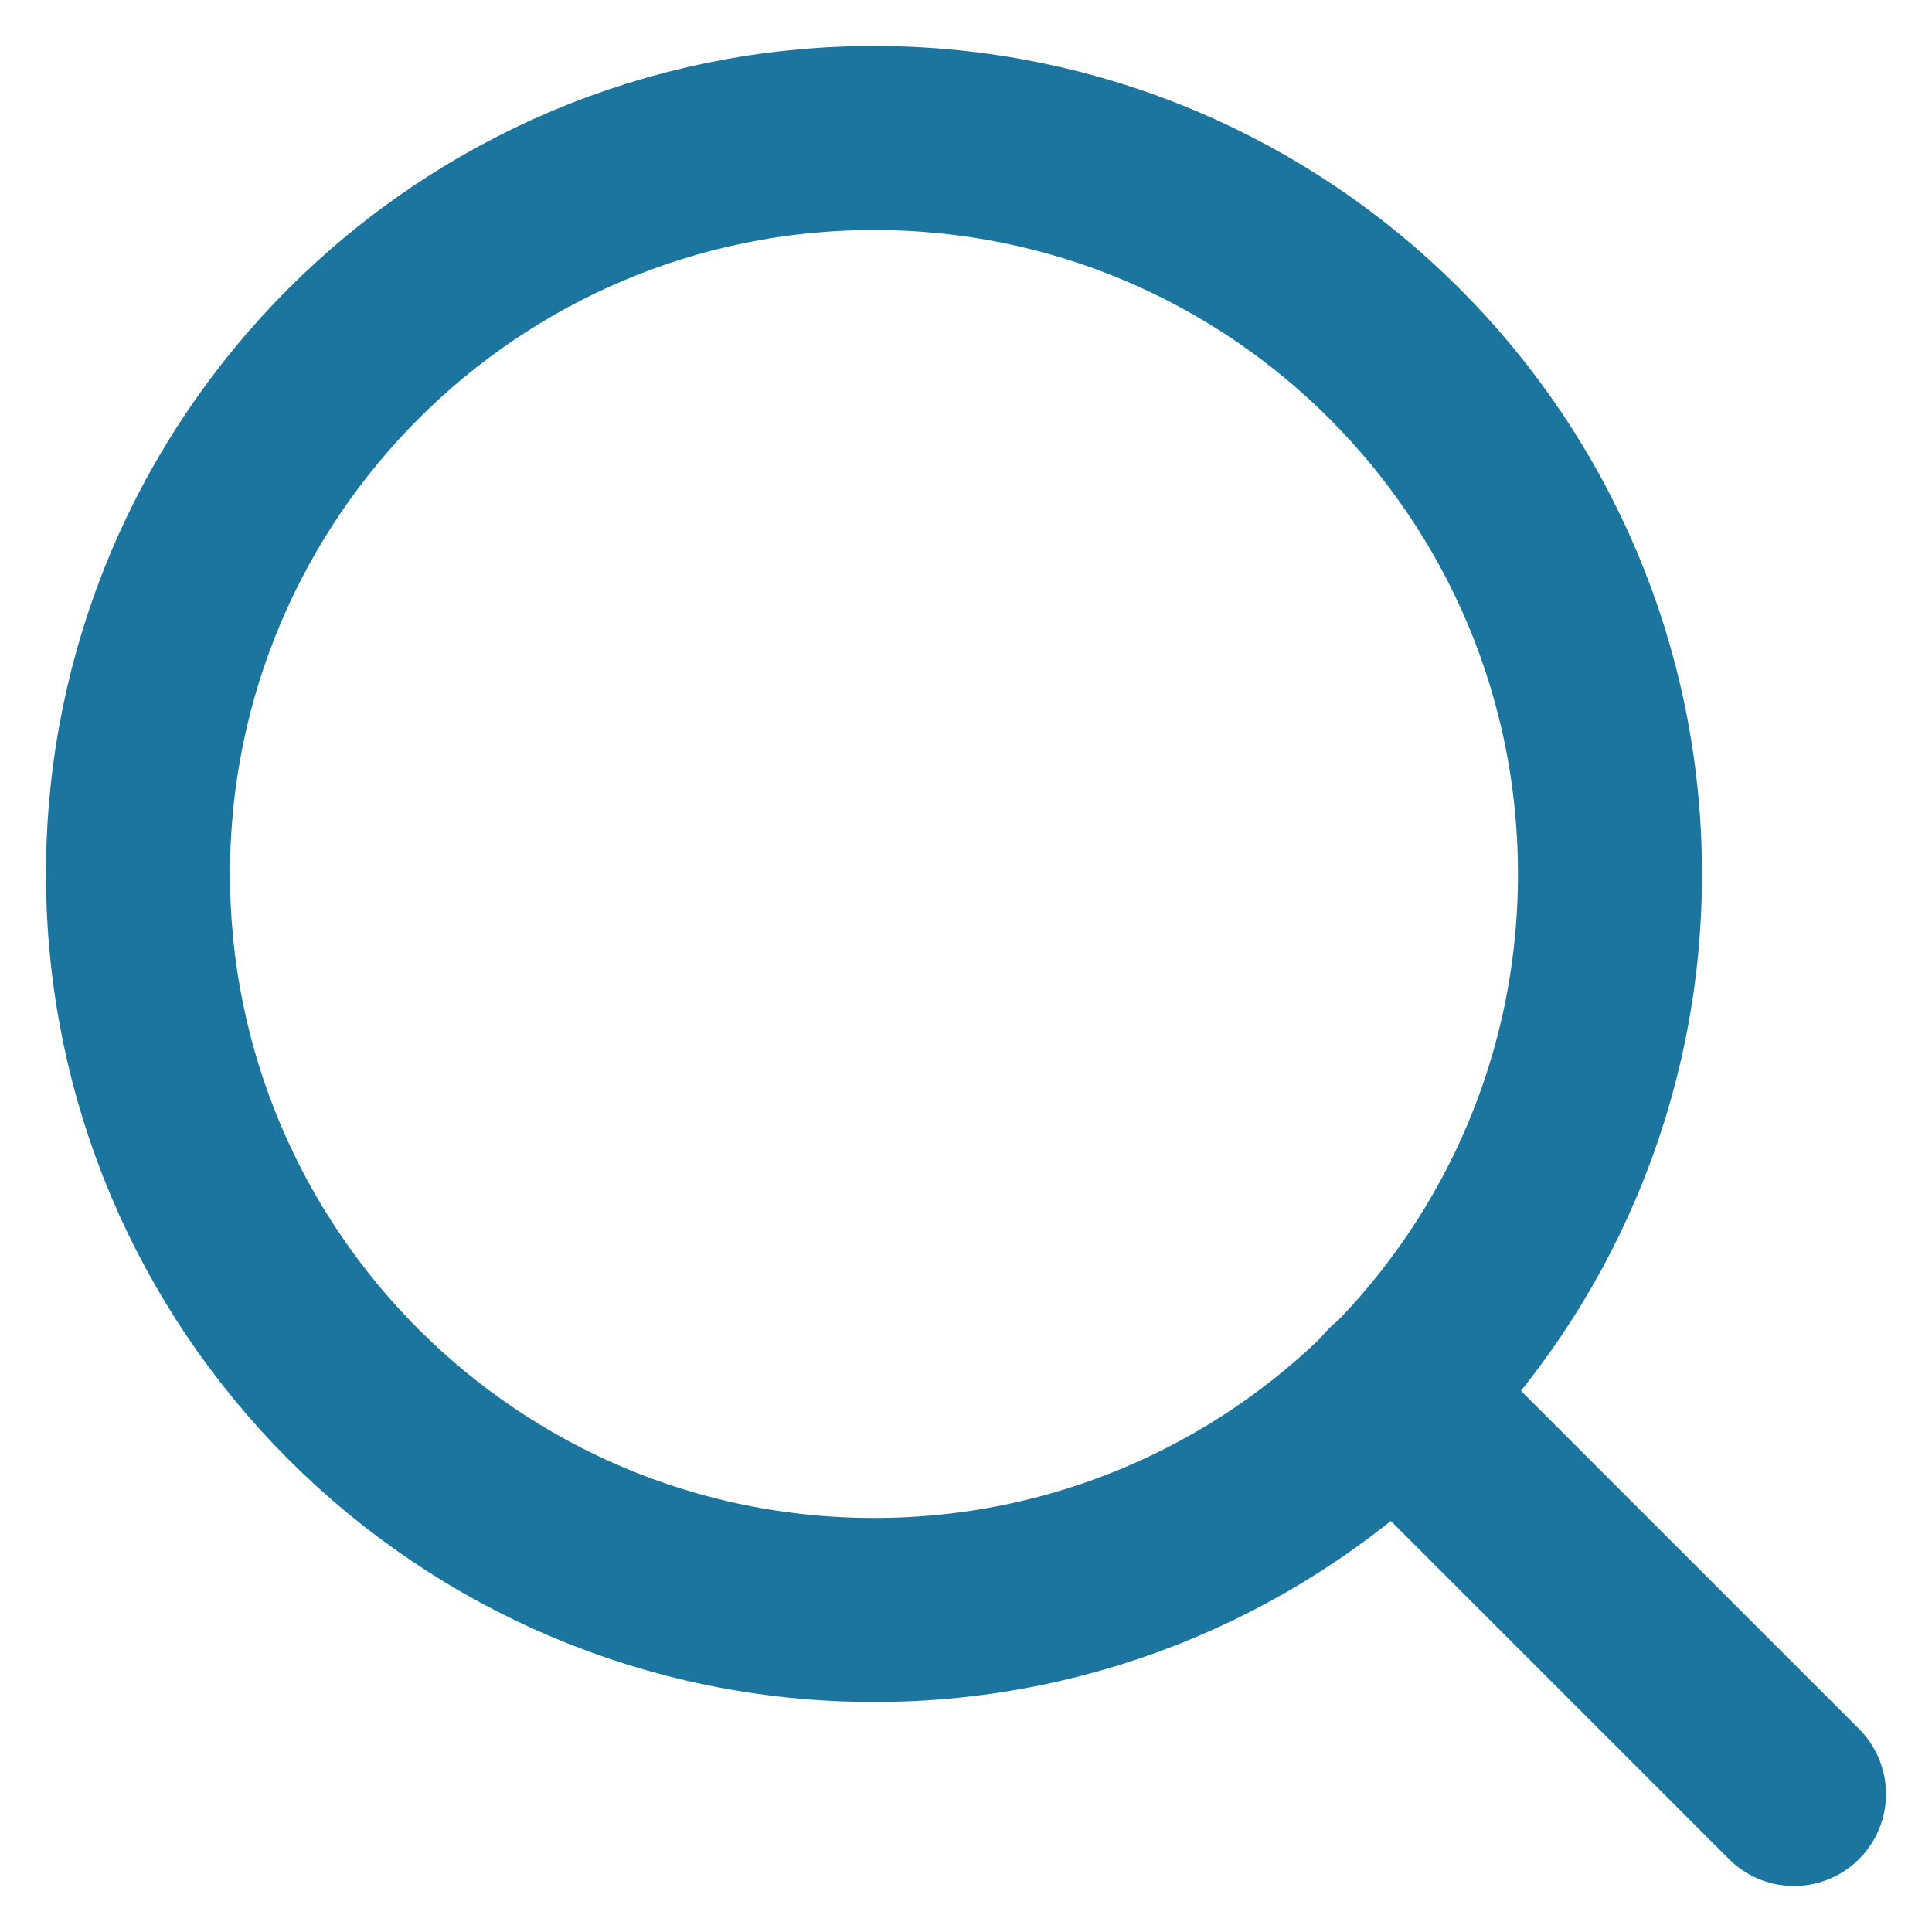
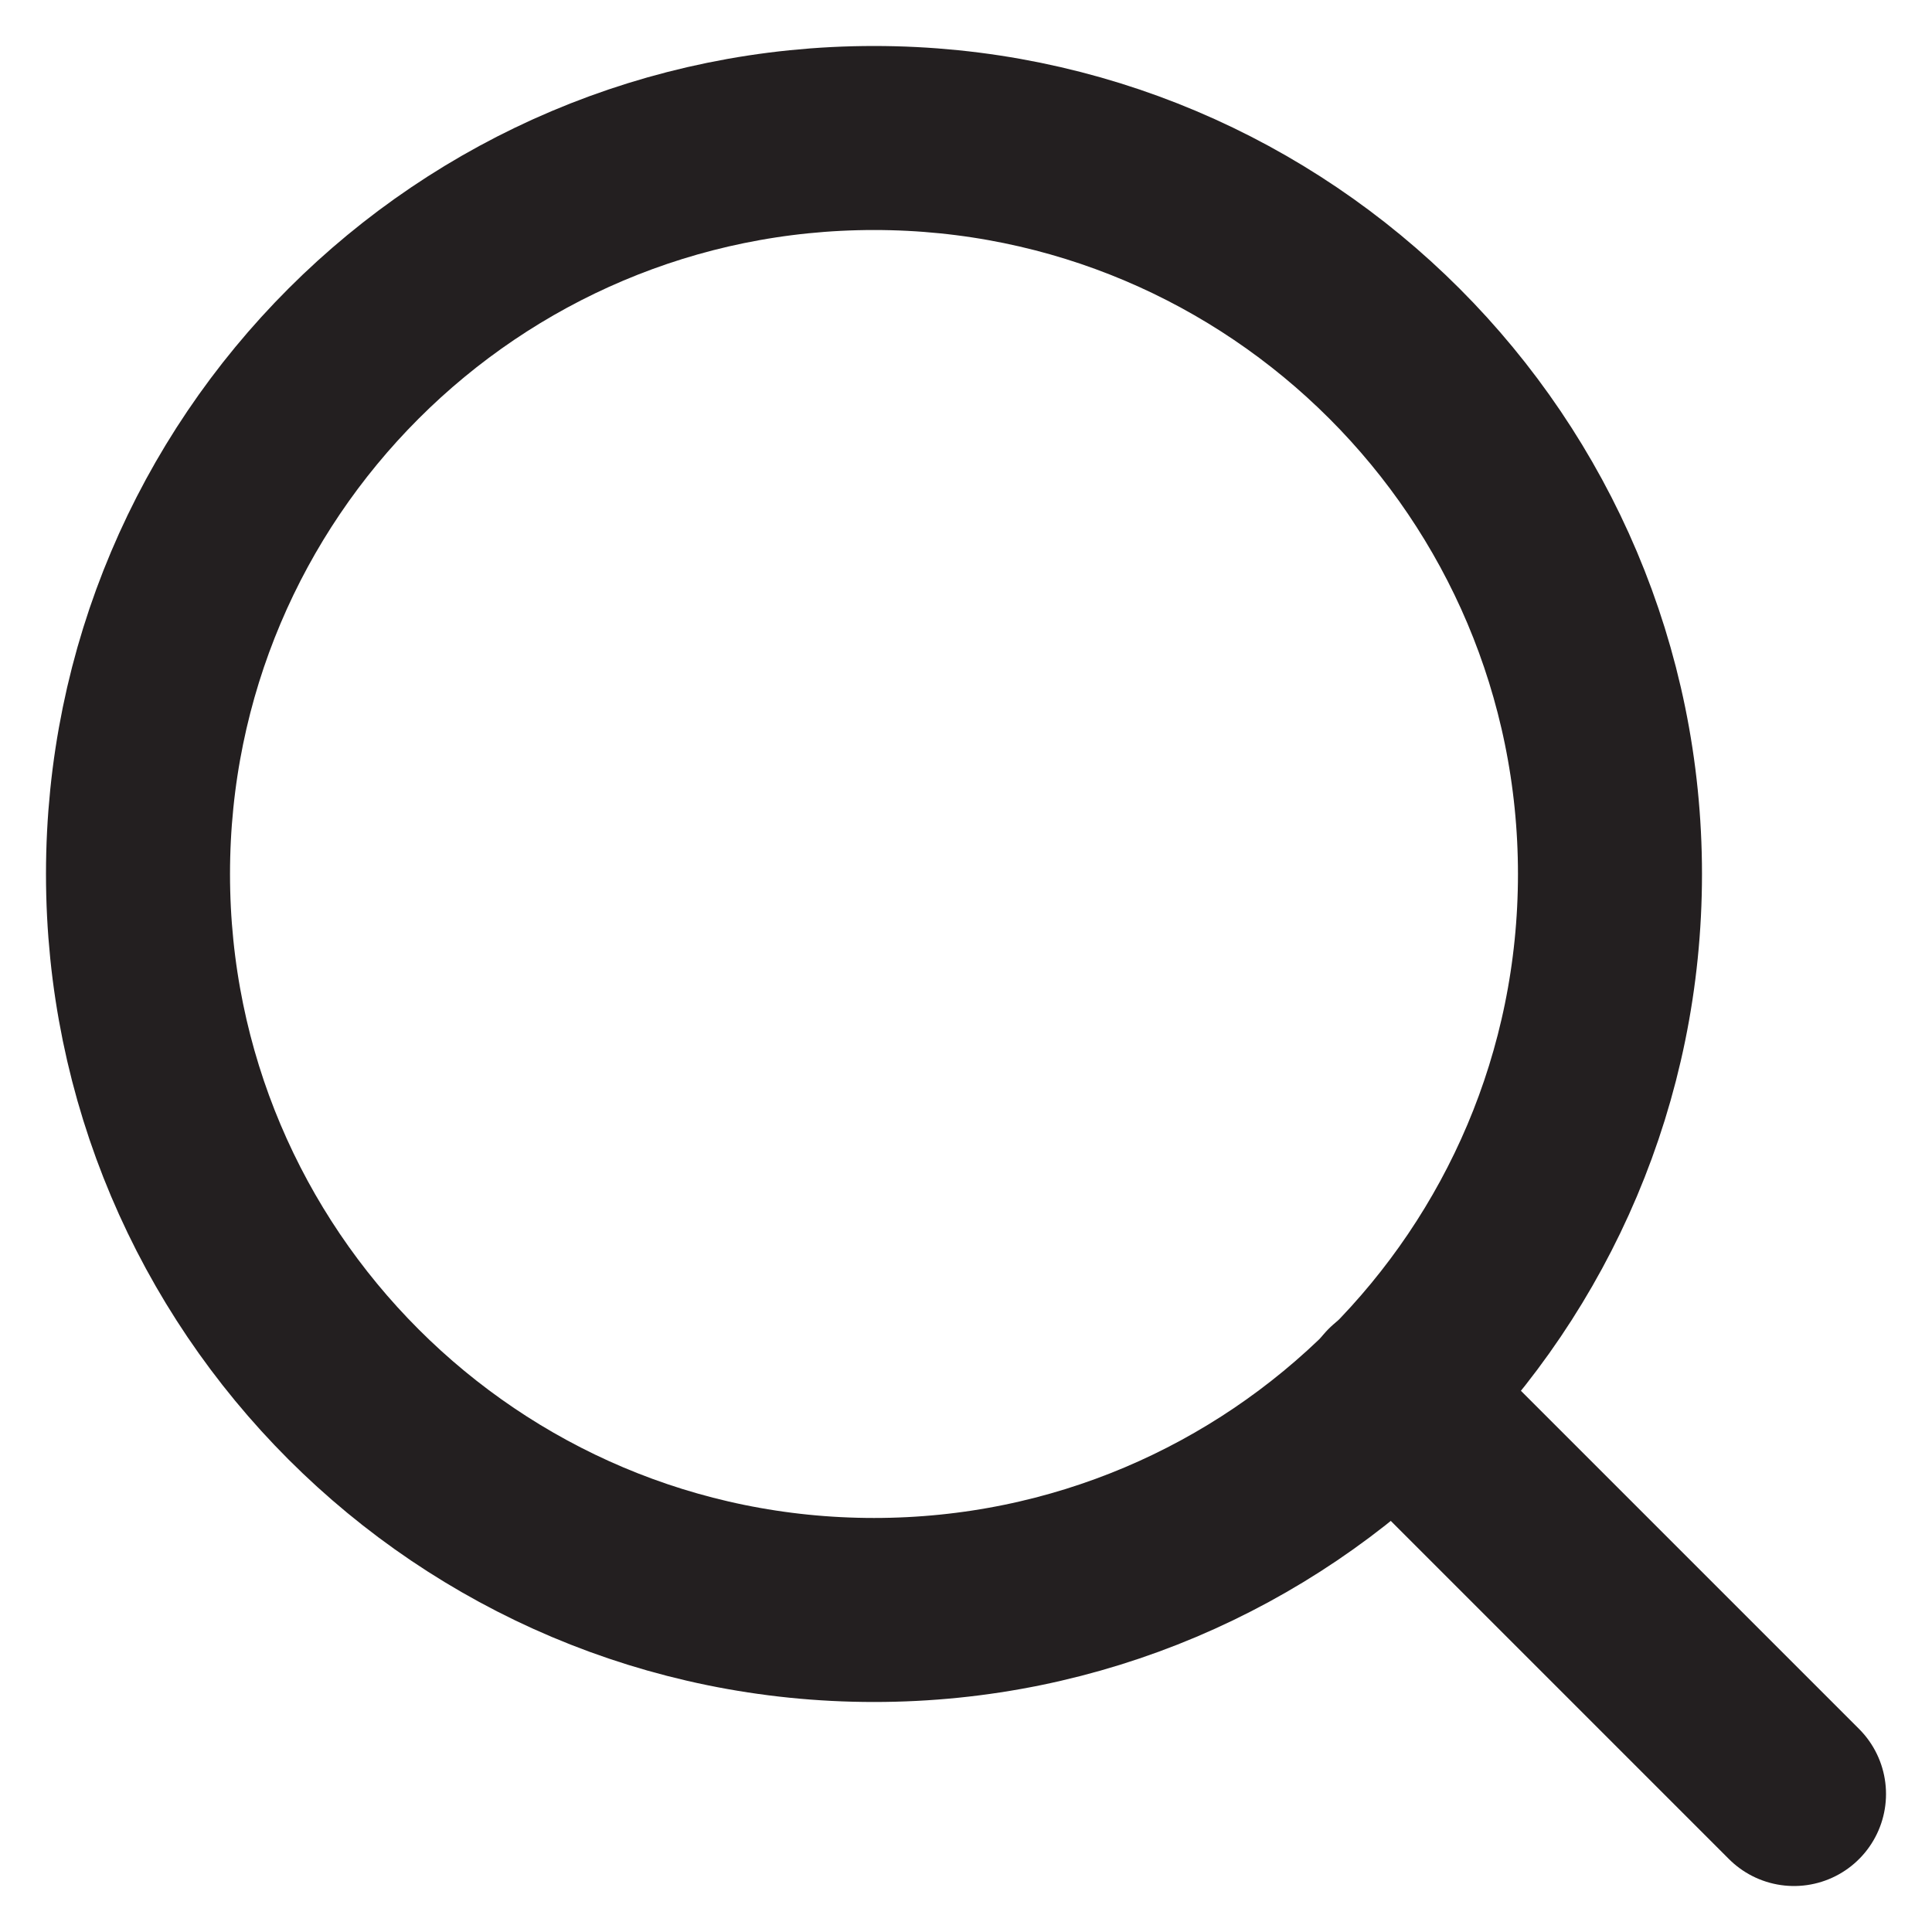
<svg xmlns="http://www.w3.org/2000/svg" width="28" height="28" viewBox="0 0 28 28" fill="none">
-   <path d="M12.667 23.333C18.558 23.333 23.333 18.558 23.333 12.667C23.333 6.776 18.558 2 12.667 2C6.776 2 2 6.776 2 12.667C2 18.558 6.776 23.333 12.667 23.333Z" stroke="#1C759E" stroke-width="2.667" stroke-linecap="round" stroke-linejoin="round" />
-   <path d="M26 26L20.2 20.2" stroke="#1C759E" stroke-width="2.667" stroke-linecap="round" stroke-linejoin="round" />
+   <path d="M12.667 23.333C18.558 23.333 23.333 18.558 23.333 12.667C23.333 6.776 18.558 2 12.667 2C6.776 2 2 6.776 2 12.667C2 18.558 6.776 23.333 12.667 23.333Z" stroke="#231f20" stroke-width="2.667" stroke-linecap="round" stroke-linejoin="round" />
+   <path d="M26 26L20.2 20.2" stroke="#231f20" stroke-width="2.667" stroke-linecap="round" stroke-linejoin="round" />
</svg>
